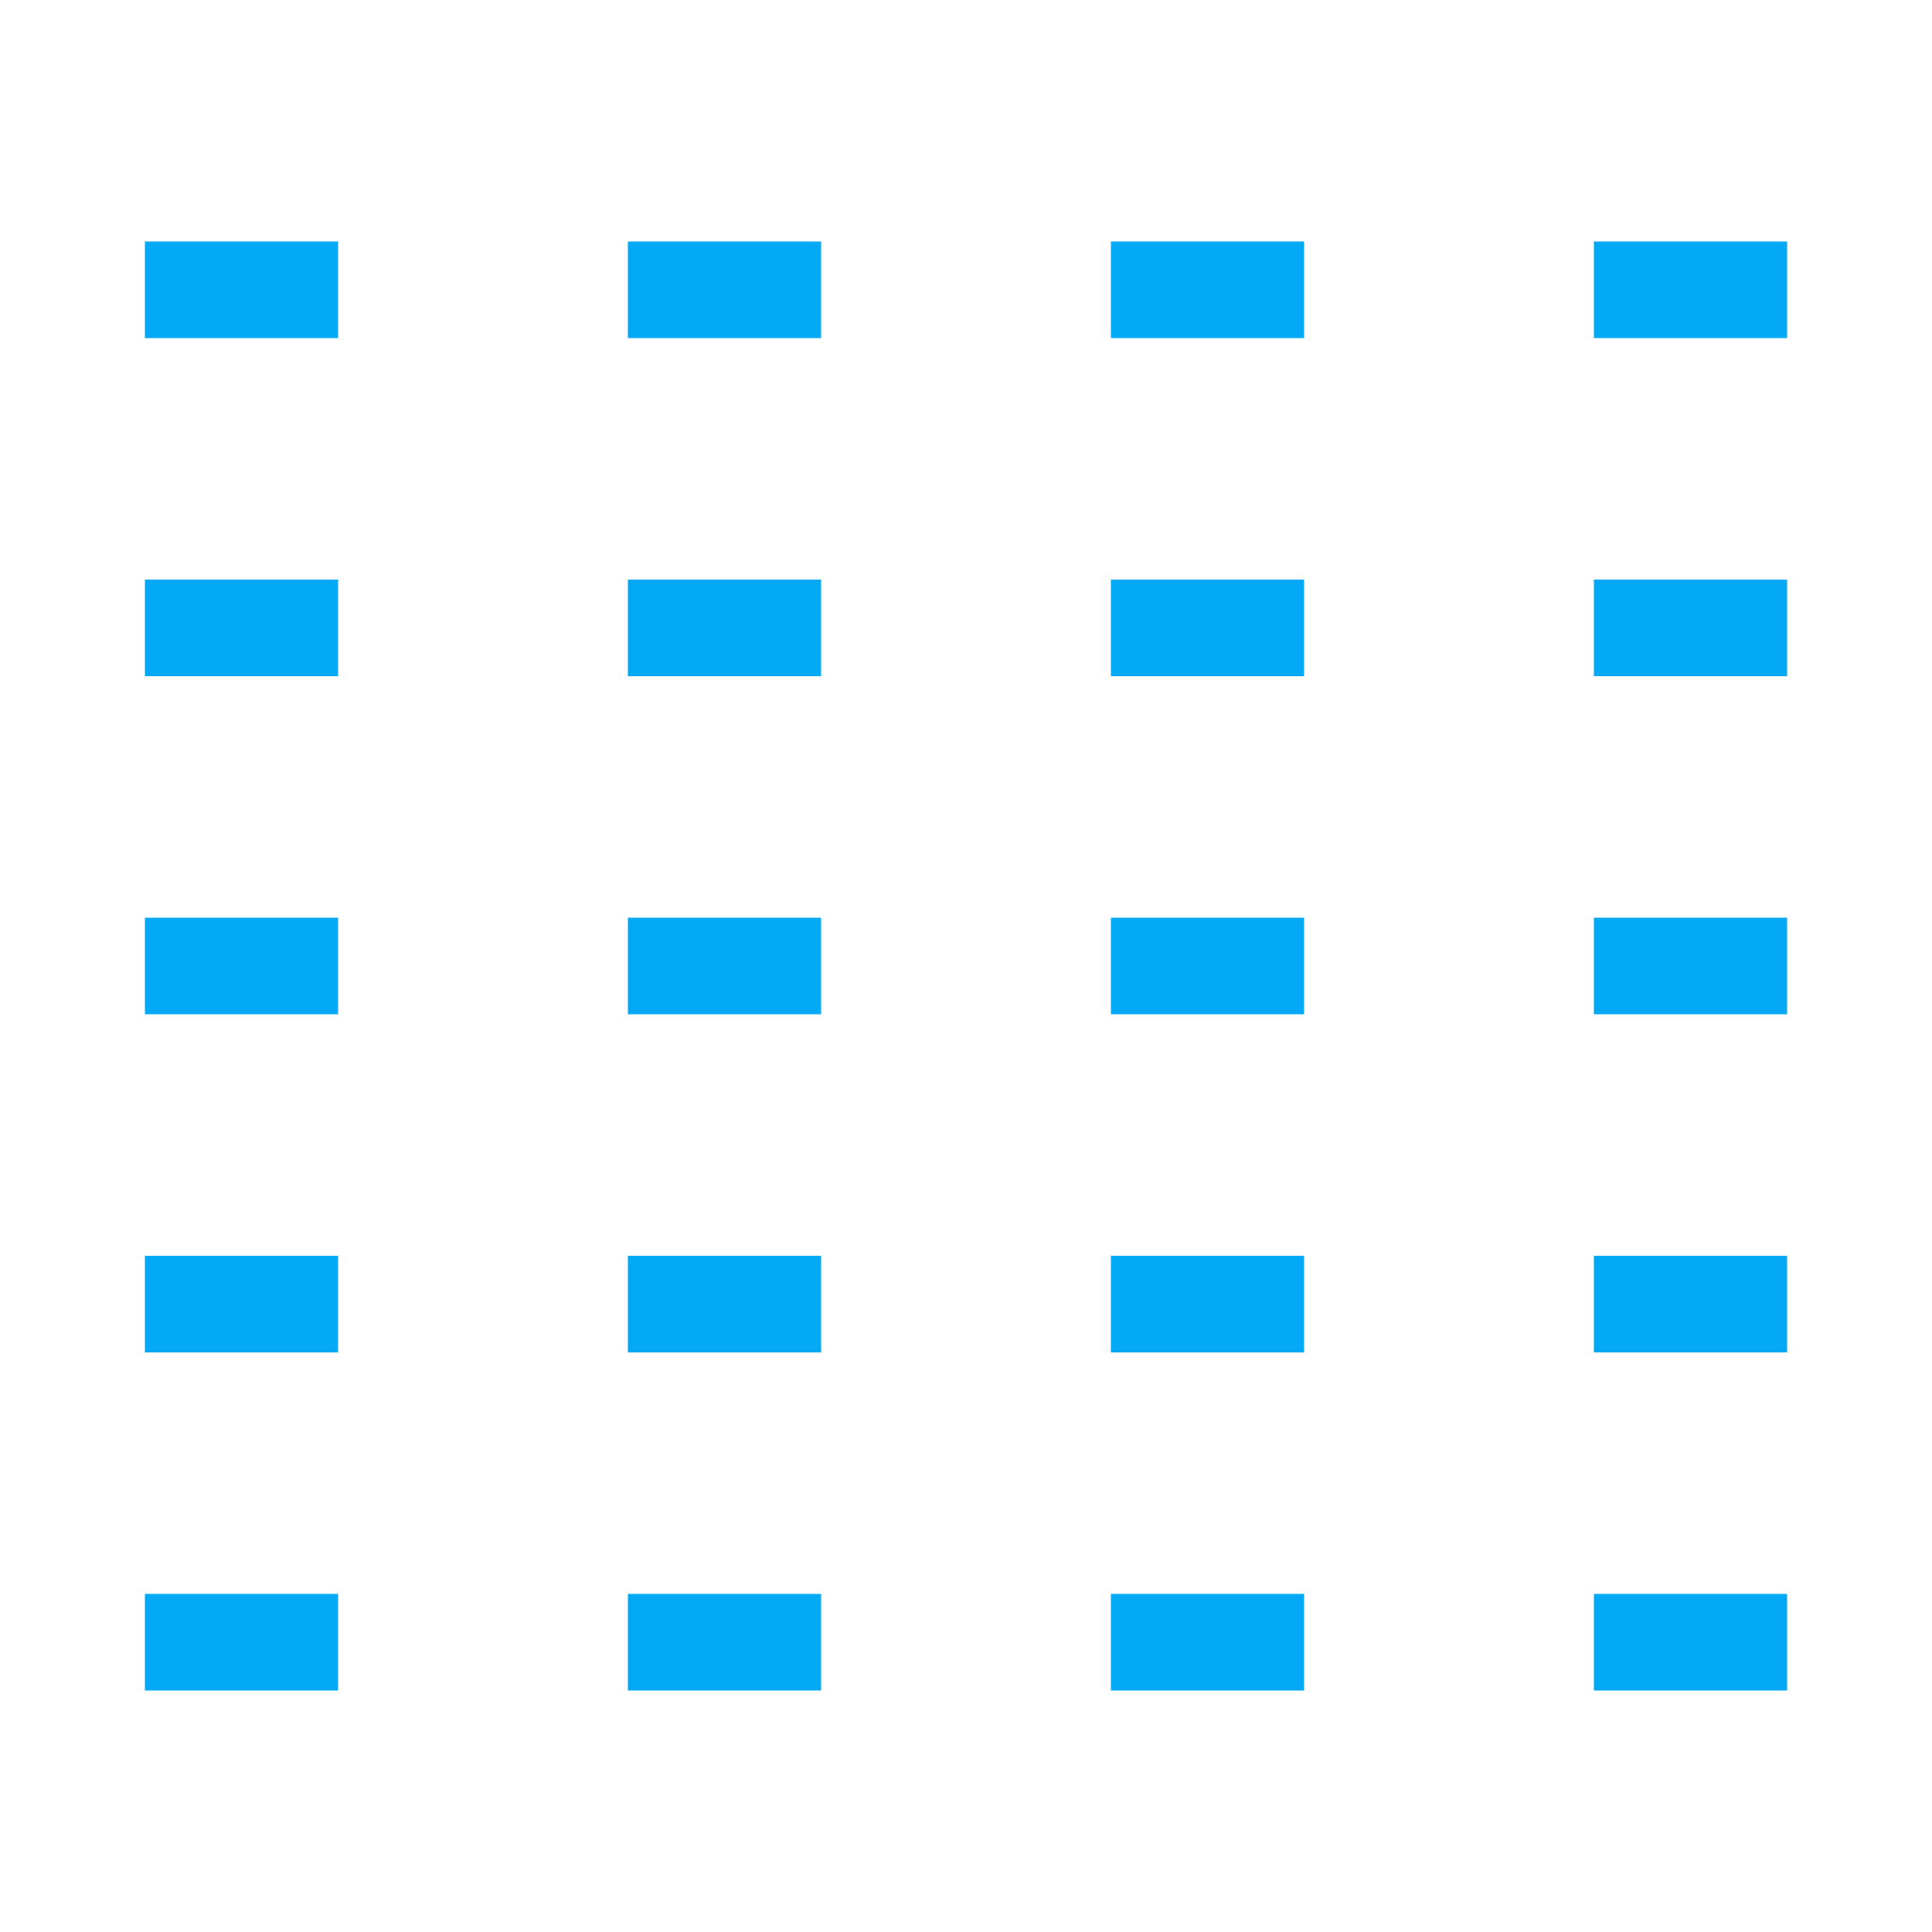
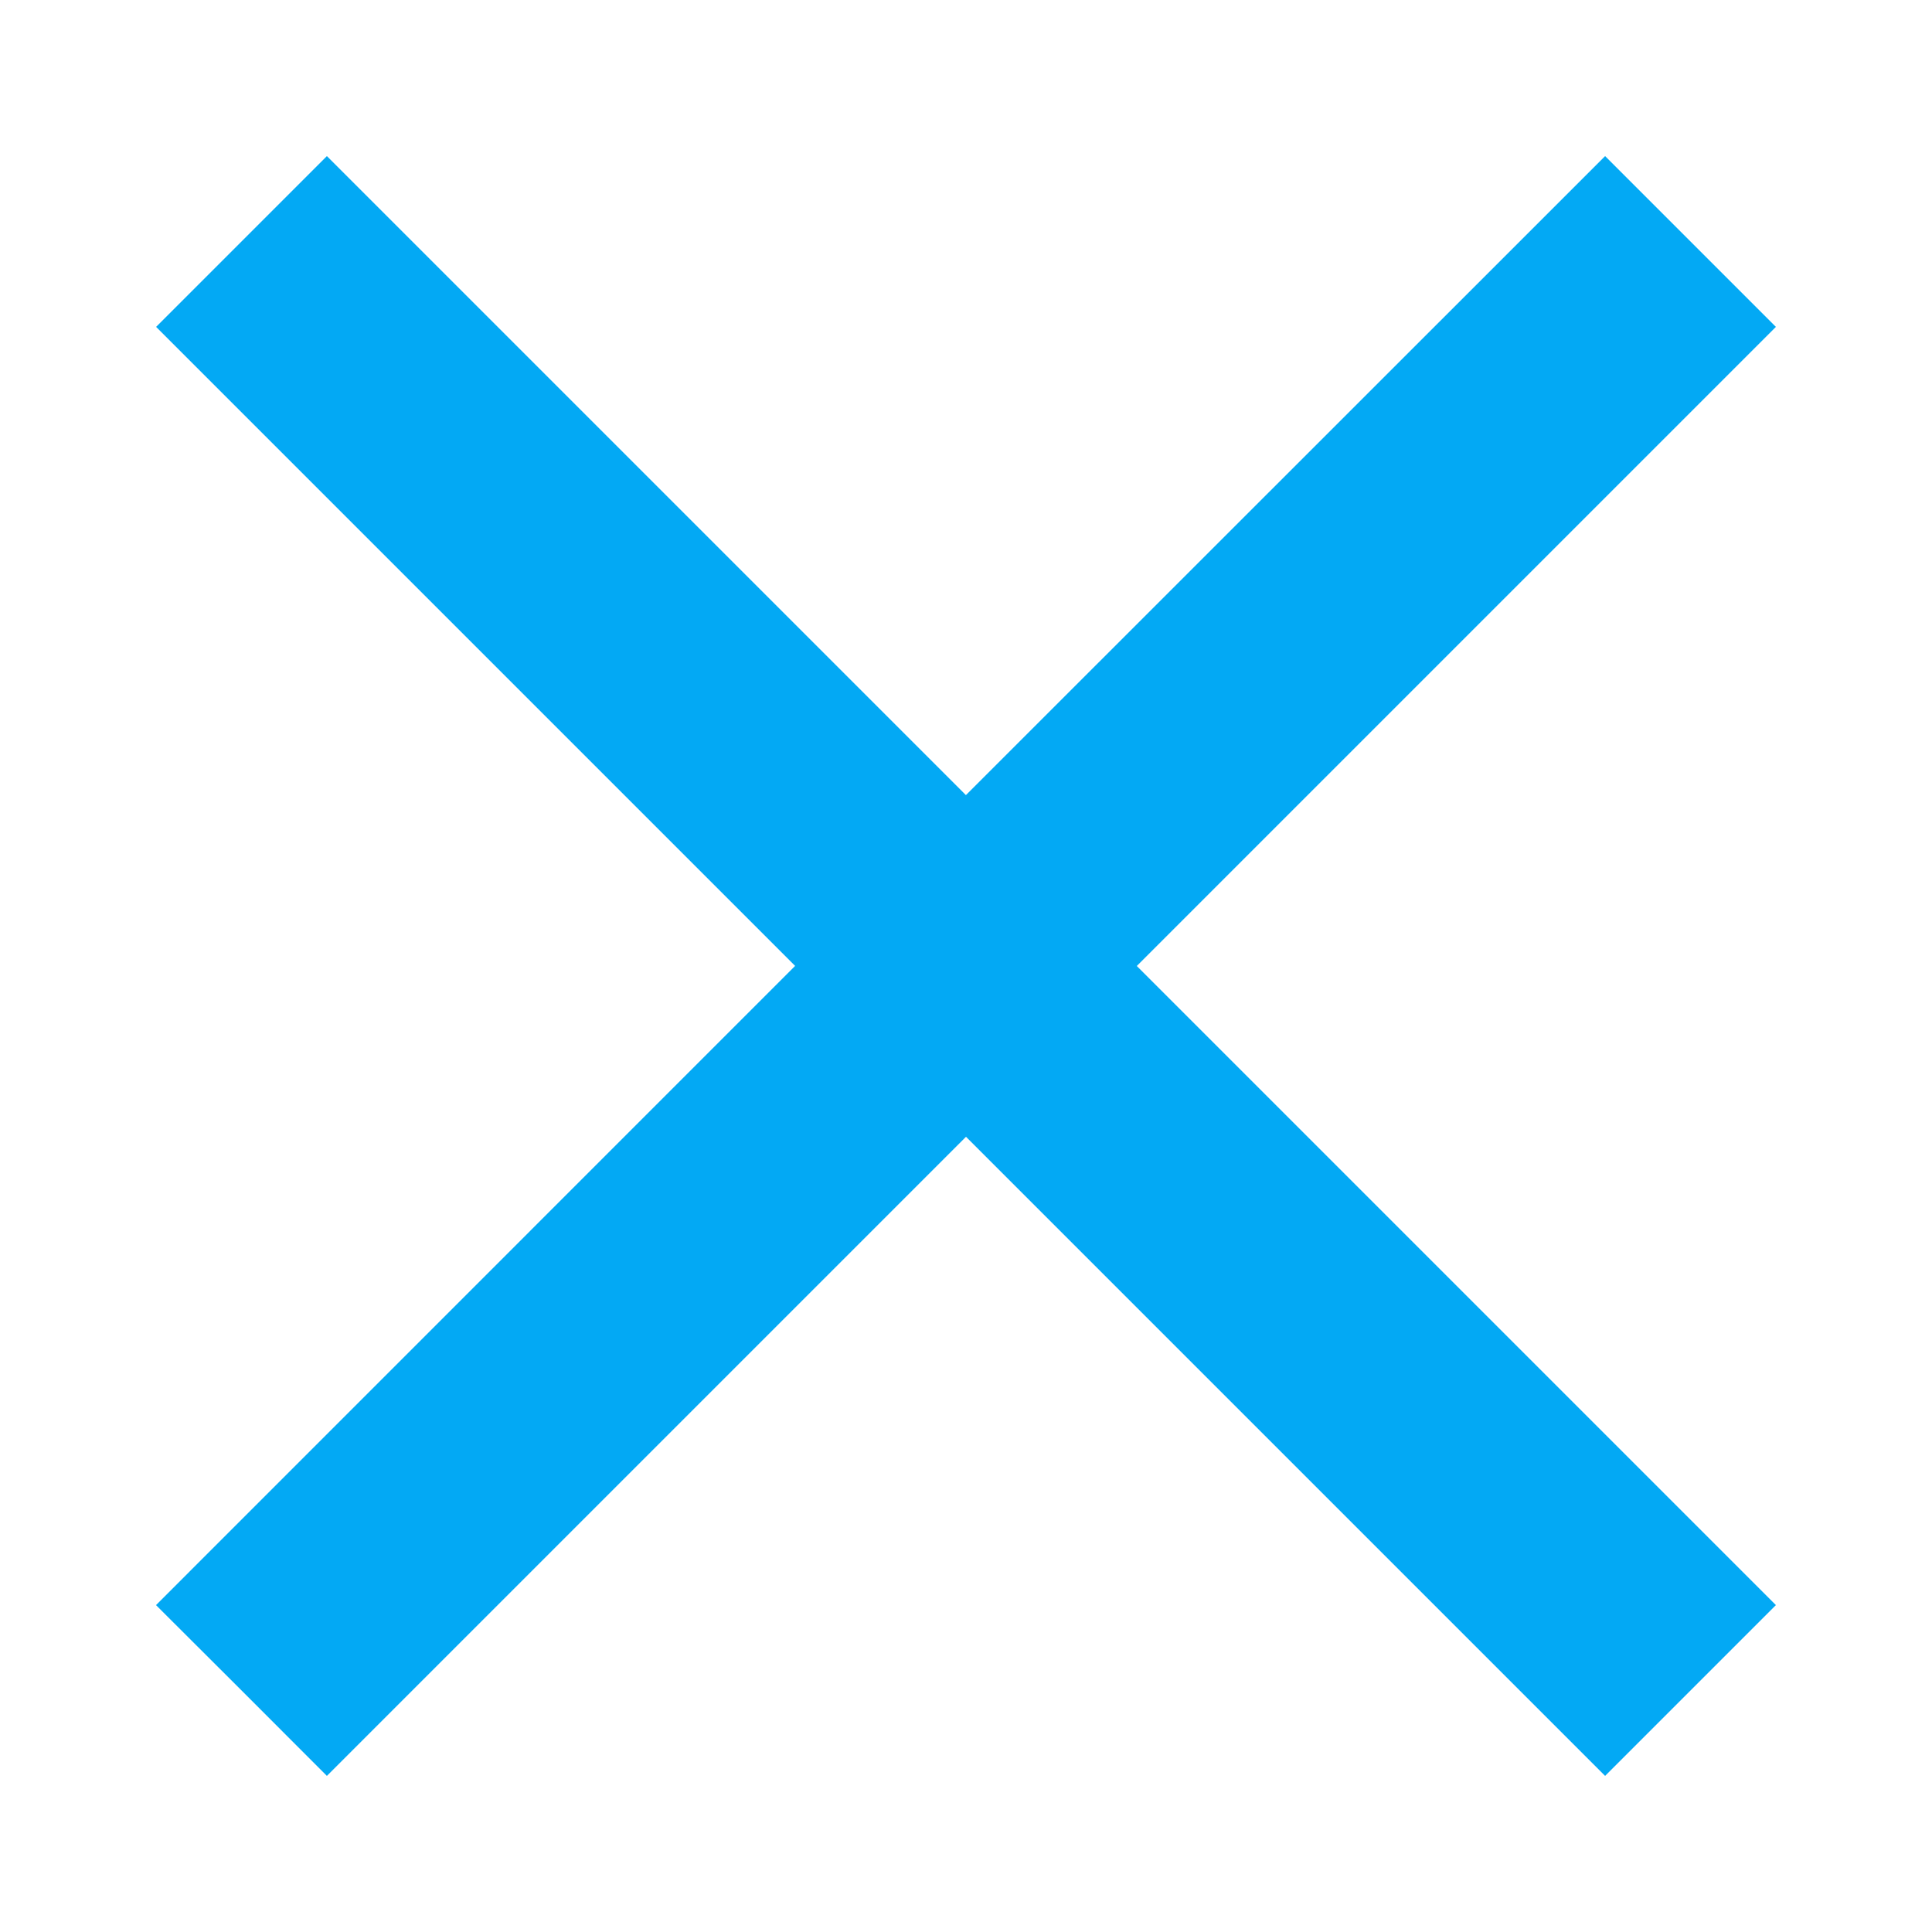
<svg xmlns="http://www.w3.org/2000/svg" width="20" height="20" viewBox="0 0 20 20" fill="none">
-   <path d="M3.5 2.5V3.5H1.5V2.5H3.5Z" fill="#03A9F4" />
-   <path d="M3.5 6V7H1.5V6H3.5Z" fill="#03A9F4" />
-   <path d="M3.5 13V14H1.5V13H3.5Z" fill="#03A9F4" />
-   <path d="M3.5 9.5V10.5H1.5V9.5H3.5Z" fill="#03A9F4" />
-   <path d="M3.5 16.5V17.5H1.5V16.5H3.5Z" fill="#03A9F4" />
-   <path d="M8.5 2.5V3.5H6.5V2.5H8.5Z" fill="#03A9F4" />
-   <path d="M8.5 6V7H6.5V6H8.5Z" fill="#03A9F4" />
-   <path d="M8.5 13V14H6.5V13H8.5Z" fill="#03A9F4" />
-   <path d="M8.5 9.5V10.5H6.5V9.5H8.5Z" fill="#03A9F4" />
-   <path d="M8.5 16.5V17.5H6.5V16.5H8.5Z" fill="#03A9F4" />
-   <path d="M13.5 2.5V3.5H11.5V2.5H13.5Z" fill="#03A9F4" />
-   <path d="M13.5 6V7H11.5V6H13.5Z" fill="#03A9F4" />
-   <path d="M13.5 13V14H11.5V13H13.5Z" fill="#03A9F4" />
-   <path d="M13.5 9.5V10.5H11.5V9.5H13.5Z" fill="#03A9F4" />
-   <path d="M13.5 16.5V17.5H11.5V16.5H13.5Z" fill="#03A9F4" />
-   <path d="M18.5 2.5V3.5H16.5V2.5H18.5Z" fill="#03A9F4" />
-   <path d="M18.5 6V7H16.5V6H18.5Z" fill="#03A9F4" />
-   <path d="M18.5 13V14H16.5V13H18.5Z" fill="#03A9F4" />
-   <path d="M18.5 9.5V10.5H16.5V9.5H18.5Z" fill="#03A9F4" />
-   <path d="M18.5 16.5V17.5H16.5V16.5H18.5Z" fill="#03A9F4" />
+   <path d="M18.384 3.384L11.768 10L18.384 16.616L16.616 18.384L10 11.768L3.384 18.384L2.501 17.5L1.615 16.616L8.231 9.999L1.616 3.384L3.384 1.616L9.999 8.231L16.616 1.616L18.384 3.384Z" fill="#03A9F4" />
</svg>
